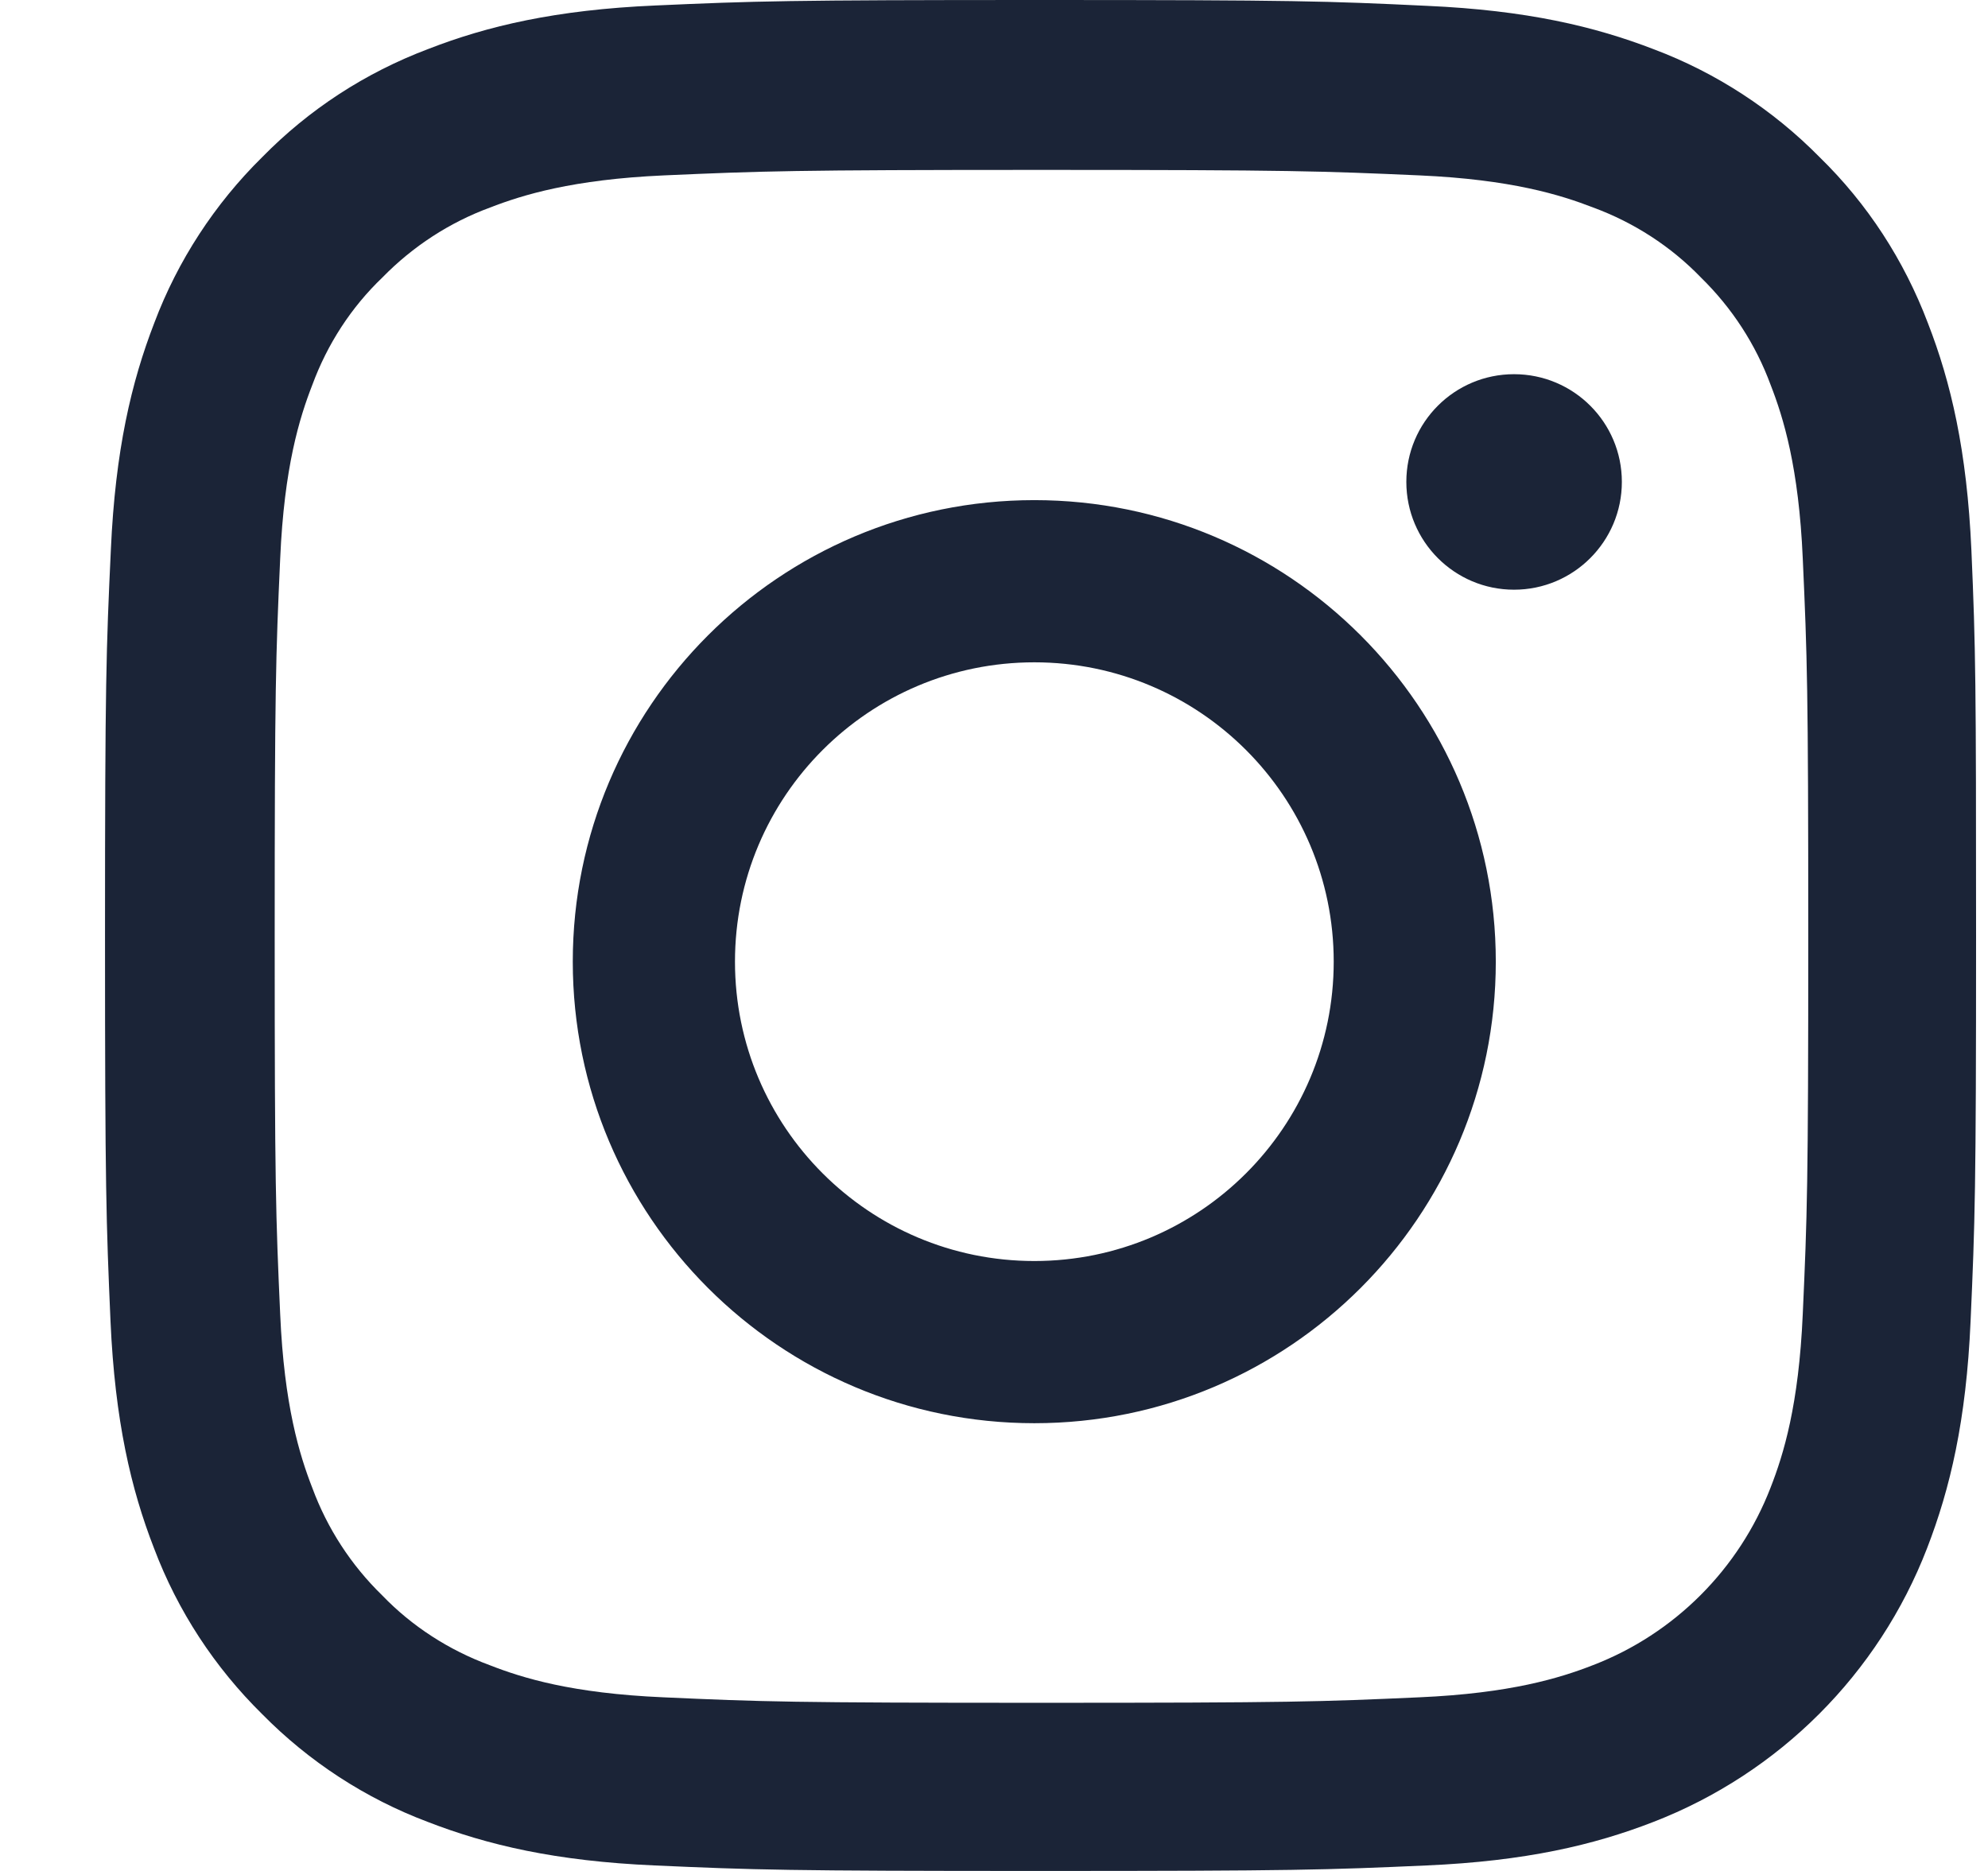
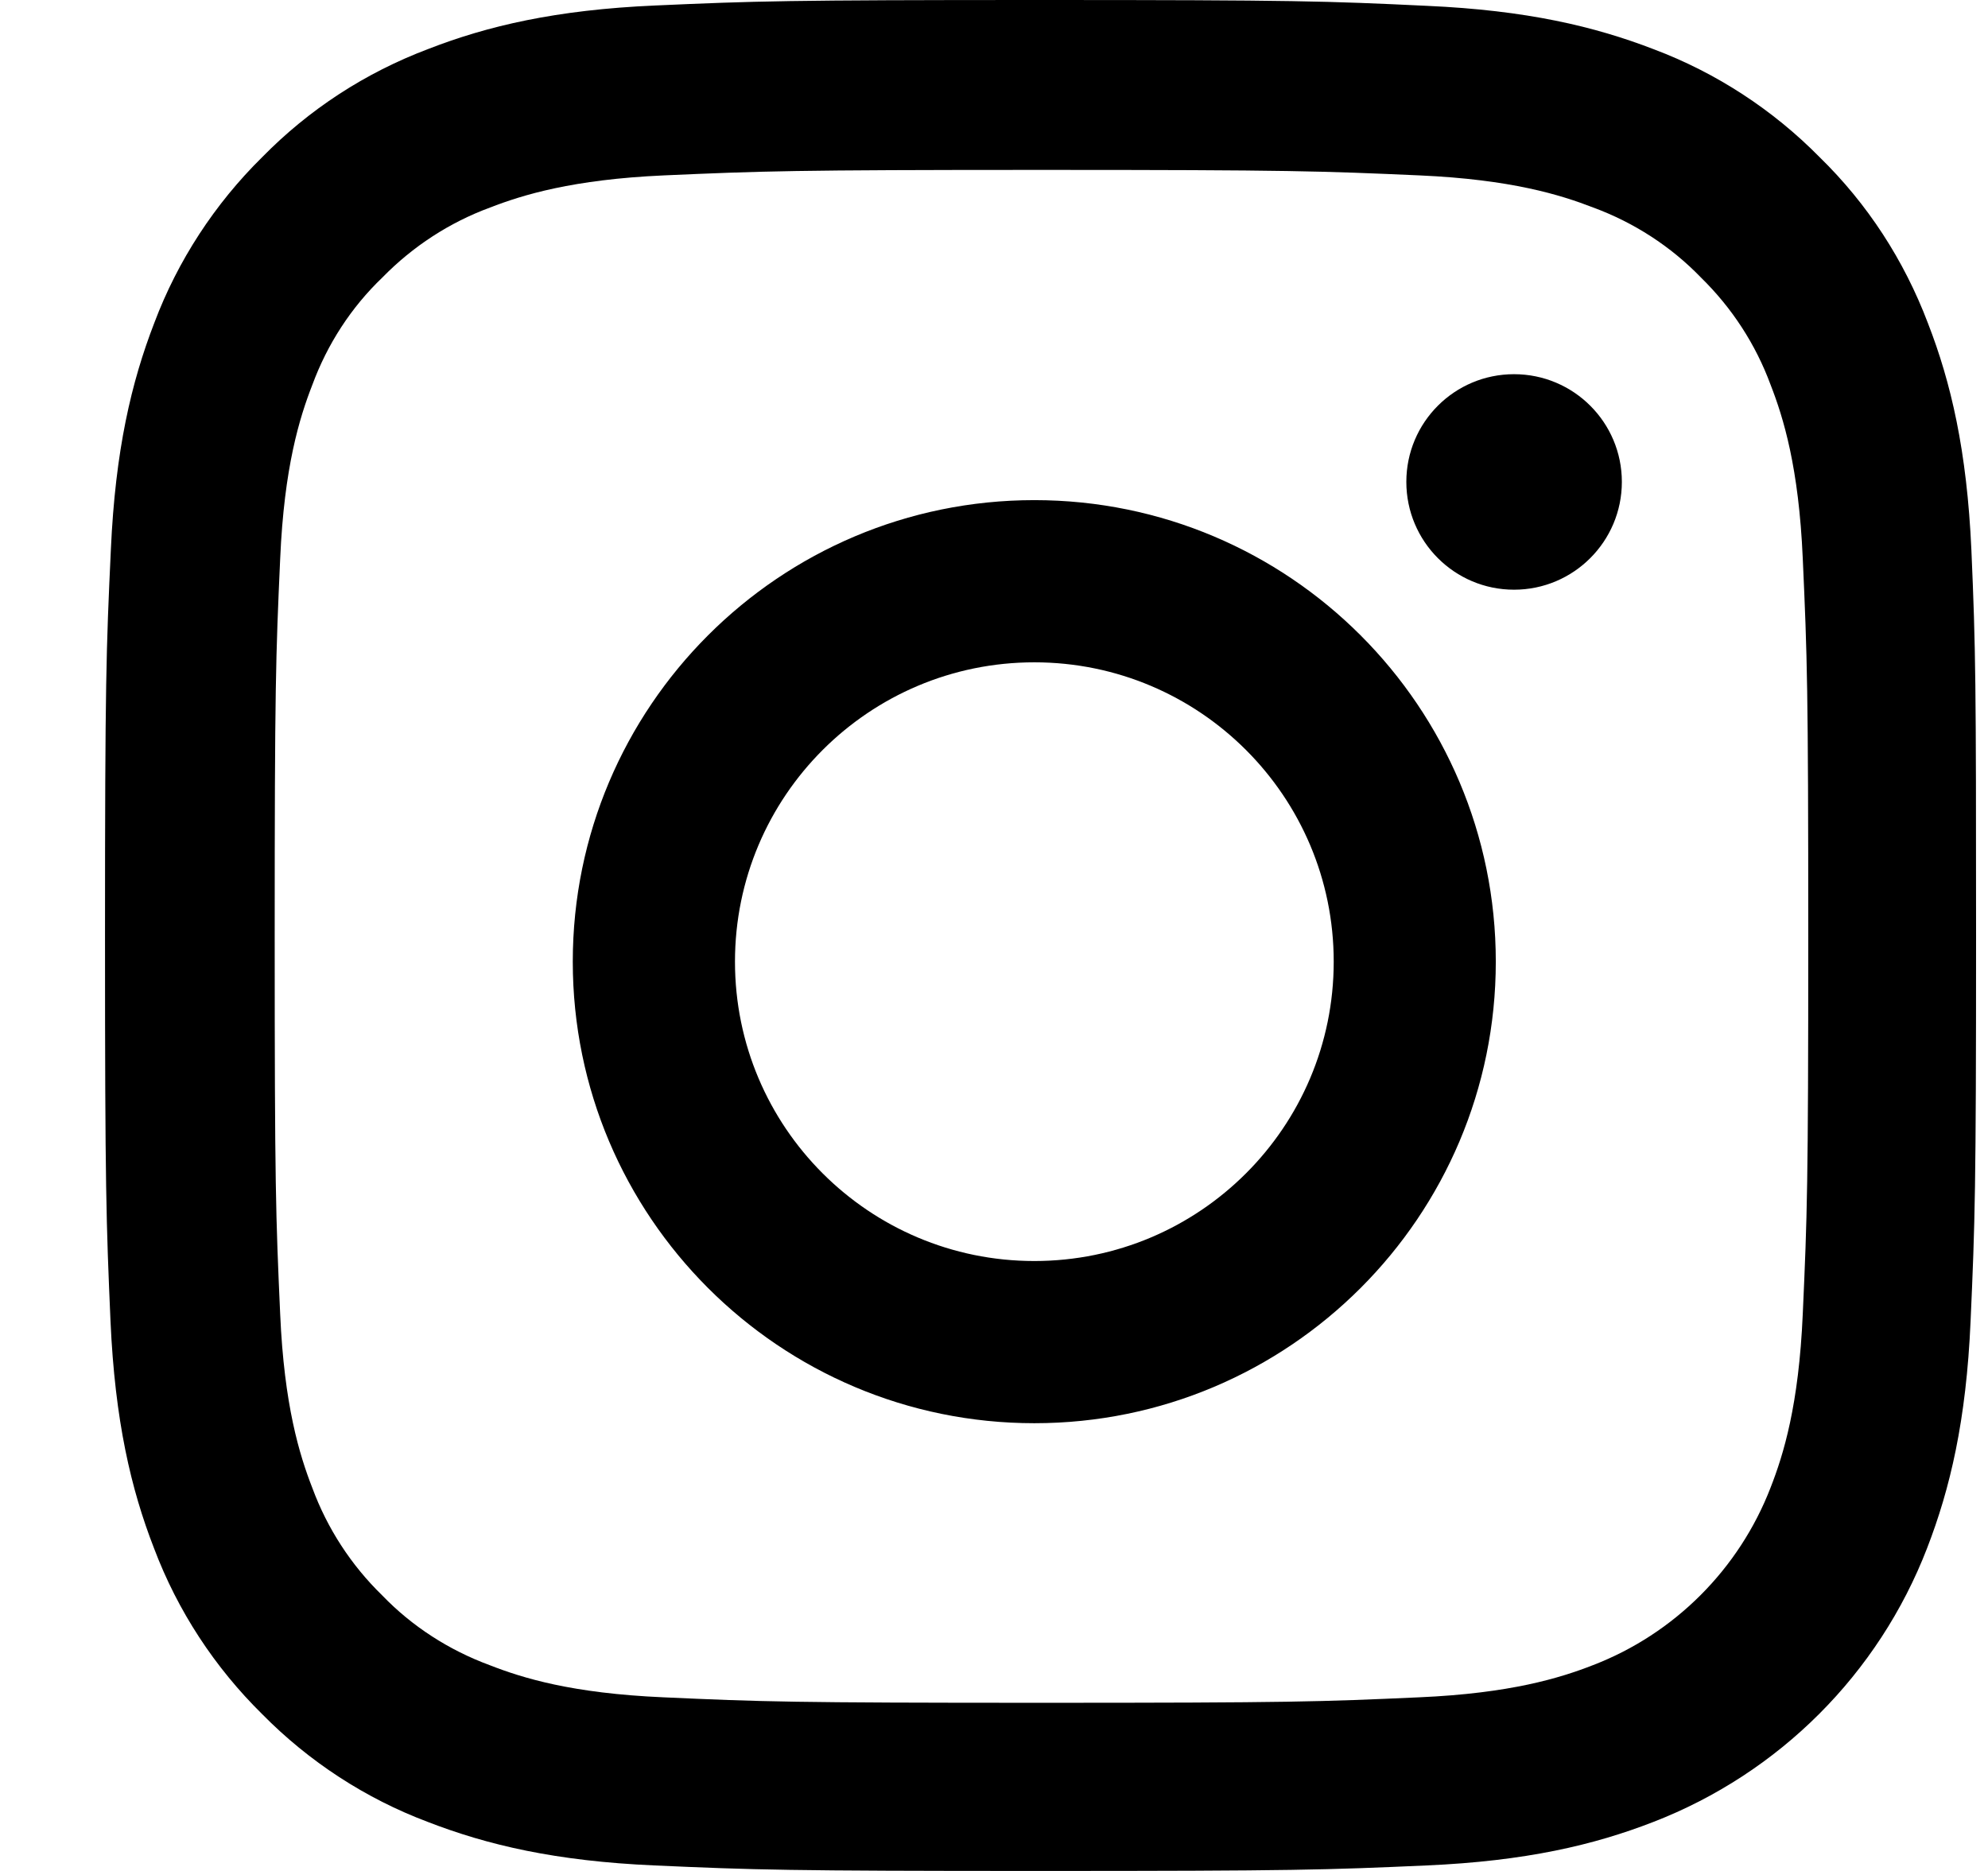
- <svg xmlns="http://www.w3.org/2000/svg" width="17" height="16" viewBox="0 0 17 16" fill="none">
-   <path fill-rule="evenodd" clip-rule="evenodd" d="M16.858 4.704C16.82 3.854 16.683 3.269 16.486 2.763C16.282 2.225 15.97 1.744 15.56 1.344C15.16 0.938 14.675 0.622 14.144 0.422C13.634 0.225 13.053 0.088 12.203 0.05C11.346 0.009 11.074 0 8.901 0C6.729 0 6.457 0.009 5.603 0.047C4.753 0.084 4.168 0.222 3.662 0.419C3.124 0.622 2.643 0.935 2.242 1.344C1.836 1.744 1.52 2.229 1.32 2.76C1.123 3.269 0.986 3.851 0.948 4.701C0.908 5.557 0.898 5.829 0.898 8.002C0.898 10.174 0.908 10.446 0.945 11.299C0.983 12.149 1.12 12.734 1.317 13.24C1.52 13.778 1.836 14.259 2.242 14.659C2.643 15.066 3.127 15.381 3.659 15.581C4.168 15.778 4.75 15.916 5.6 15.953C6.453 15.991 6.726 16 8.898 16C11.071 16 11.343 15.991 12.196 15.953C13.047 15.916 13.631 15.778 14.138 15.581C15.213 15.165 16.064 14.315 16.479 13.24C16.676 12.731 16.814 12.149 16.851 11.299C16.889 10.446 16.898 10.174 16.898 8.002C16.898 5.829 16.895 5.557 16.858 4.704ZM15.416 11.237C15.382 12.018 15.251 12.44 15.141 12.721C14.872 13.418 14.319 13.972 13.622 14.24C13.341 14.35 12.915 14.481 12.137 14.515C11.293 14.553 11.04 14.562 8.905 14.562C6.769 14.562 6.513 14.553 5.672 14.515C4.89 14.481 4.468 14.35 4.187 14.24C3.84 14.112 3.524 13.909 3.268 13.643C3.002 13.384 2.799 13.071 2.671 12.725C2.561 12.443 2.43 12.018 2.396 11.24C2.358 10.396 2.349 10.143 2.349 8.008C2.349 5.873 2.358 5.617 2.396 4.776C2.43 3.995 2.561 3.573 2.671 3.291C2.799 2.944 3.002 2.629 3.271 2.372C3.53 2.107 3.843 1.903 4.19 1.775C4.471 1.666 4.897 1.535 5.675 1.5C6.519 1.463 6.772 1.453 8.908 1.453C11.046 1.453 11.299 1.463 12.14 1.5C12.922 1.535 13.344 1.666 13.625 1.775C13.972 1.903 14.288 2.107 14.544 2.372C14.81 2.632 15.013 2.944 15.141 3.291C15.251 3.573 15.382 3.998 15.416 4.776C15.454 5.62 15.463 5.873 15.463 8.008C15.463 10.143 15.454 10.393 15.416 11.237ZM8.845 4.277C6.666 4.277 4.898 6.045 4.898 8.224C4.898 10.403 6.666 12.171 8.845 12.171C11.024 12.171 12.791 10.403 12.791 8.224C12.791 6.045 11.024 4.277 8.845 4.277ZM8.845 10.784C7.431 10.784 6.285 9.638 6.285 8.224C6.285 6.81 7.431 5.664 8.845 5.664C10.258 5.664 11.405 6.81 11.405 8.224C11.405 9.638 10.258 10.784 8.845 10.784ZM12.947 5.043C13.456 5.043 13.869 4.63 13.869 4.121C13.869 3.612 13.456 3.2 12.947 3.2C12.438 3.2 12.026 3.612 12.026 4.121C12.026 4.63 12.438 5.043 12.947 5.043Z" fill="#1B2437" />
+ <svg xmlns="http://www.w3.org/2000/svg" width="17" height="16" viewBox="0 0 17 16">
+   <path fill-rule="evenodd" clip-rule="evenodd" d="M16.858 4.704C16.82 3.854 16.683 3.269 16.486 2.763C16.282 2.225 15.97 1.744 15.56 1.344C15.16 0.938 14.675 0.622 14.144 0.422C13.634 0.225 13.053 0.088 12.203 0.05C11.346 0.009 11.074 0 8.901 0C6.729 0 6.457 0.009 5.603 0.047C4.753 0.084 4.168 0.222 3.662 0.419C3.124 0.622 2.643 0.935 2.242 1.344C1.836 1.744 1.52 2.229 1.32 2.76C1.123 3.269 0.986 3.851 0.948 4.701C0.908 5.557 0.898 5.829 0.898 8.002C0.898 10.174 0.908 10.446 0.945 11.299C0.983 12.149 1.12 12.734 1.317 13.24C1.52 13.778 1.836 14.259 2.242 14.659C2.643 15.066 3.127 15.381 3.659 15.581C4.168 15.778 4.75 15.916 5.6 15.953C6.453 15.991 6.726 16 8.898 16C11.071 16 11.343 15.991 12.196 15.953C13.047 15.916 13.631 15.778 14.138 15.581C15.213 15.165 16.064 14.315 16.479 13.24C16.676 12.731 16.814 12.149 16.851 11.299C16.889 10.446 16.898 10.174 16.898 8.002C16.898 5.829 16.895 5.557 16.858 4.704ZM15.416 11.237C15.382 12.018 15.251 12.44 15.141 12.721C14.872 13.418 14.319 13.972 13.622 14.24C13.341 14.35 12.915 14.481 12.137 14.515C11.293 14.553 11.04 14.562 8.905 14.562C6.769 14.562 6.513 14.553 5.672 14.515C4.89 14.481 4.468 14.35 4.187 14.24C3.84 14.112 3.524 13.909 3.268 13.643C3.002 13.384 2.799 13.071 2.671 12.725C2.561 12.443 2.43 12.018 2.396 11.24C2.358 10.396 2.349 10.143 2.349 8.008C2.349 5.873 2.358 5.617 2.396 4.776C2.43 3.995 2.561 3.573 2.671 3.291C2.799 2.944 3.002 2.629 3.271 2.372C3.53 2.107 3.843 1.903 4.19 1.775C4.471 1.666 4.897 1.535 5.675 1.5C6.519 1.463 6.772 1.453 8.908 1.453C11.046 1.453 11.299 1.463 12.14 1.5C12.922 1.535 13.344 1.666 13.625 1.775C13.972 1.903 14.288 2.107 14.544 2.372C14.81 2.632 15.013 2.944 15.141 3.291C15.251 3.573 15.382 3.998 15.416 4.776C15.454 5.62 15.463 5.873 15.463 8.008C15.463 10.143 15.454 10.393 15.416 11.237ZM8.845 4.277C6.666 4.277 4.898 6.045 4.898 8.224C4.898 10.403 6.666 12.171 8.845 12.171C11.024 12.171 12.791 10.403 12.791 8.224C12.791 6.045 11.024 4.277 8.845 4.277ZM8.845 10.784C7.431 10.784 6.285 9.638 6.285 8.224C6.285 6.81 7.431 5.664 8.845 5.664C10.258 5.664 11.405 6.81 11.405 8.224C11.405 9.638 10.258 10.784 8.845 10.784ZM12.947 5.043C13.456 5.043 13.869 4.63 13.869 4.121C13.869 3.612 13.456 3.2 12.947 3.2C12.438 3.2 12.026 3.612 12.026 4.121C12.026 4.63 12.438 5.043 12.947 5.043Z" />
</svg>
